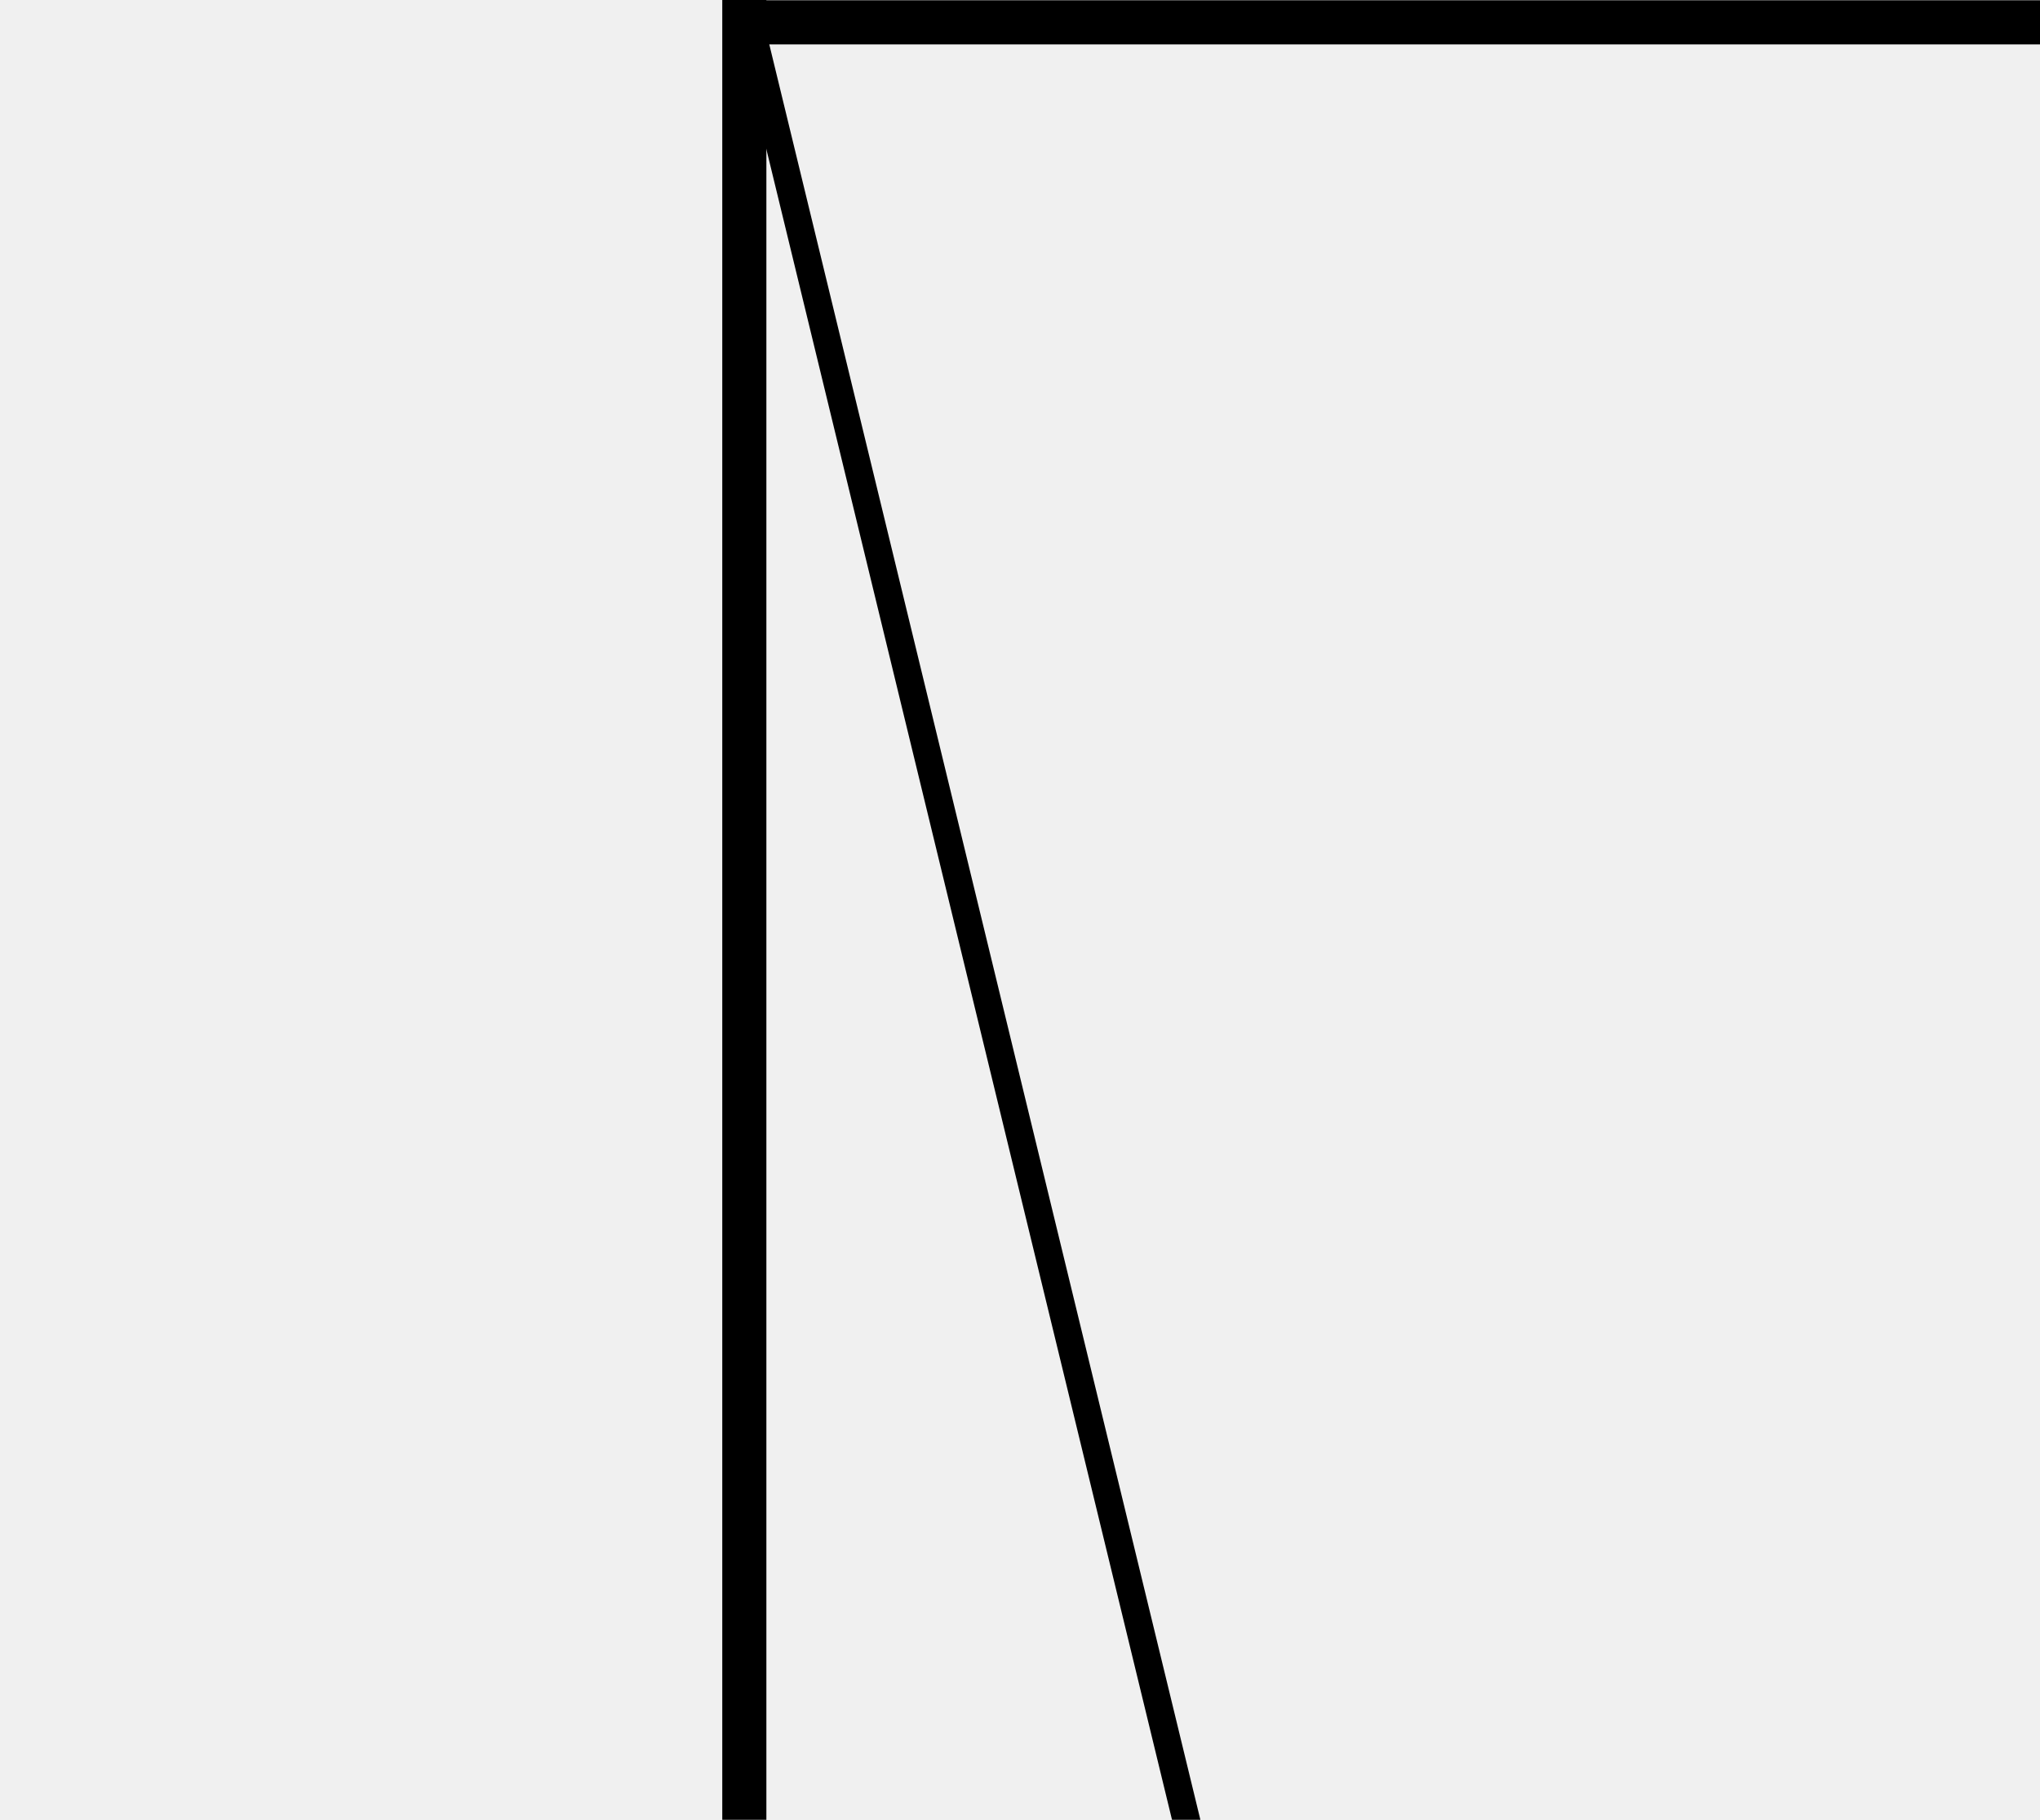
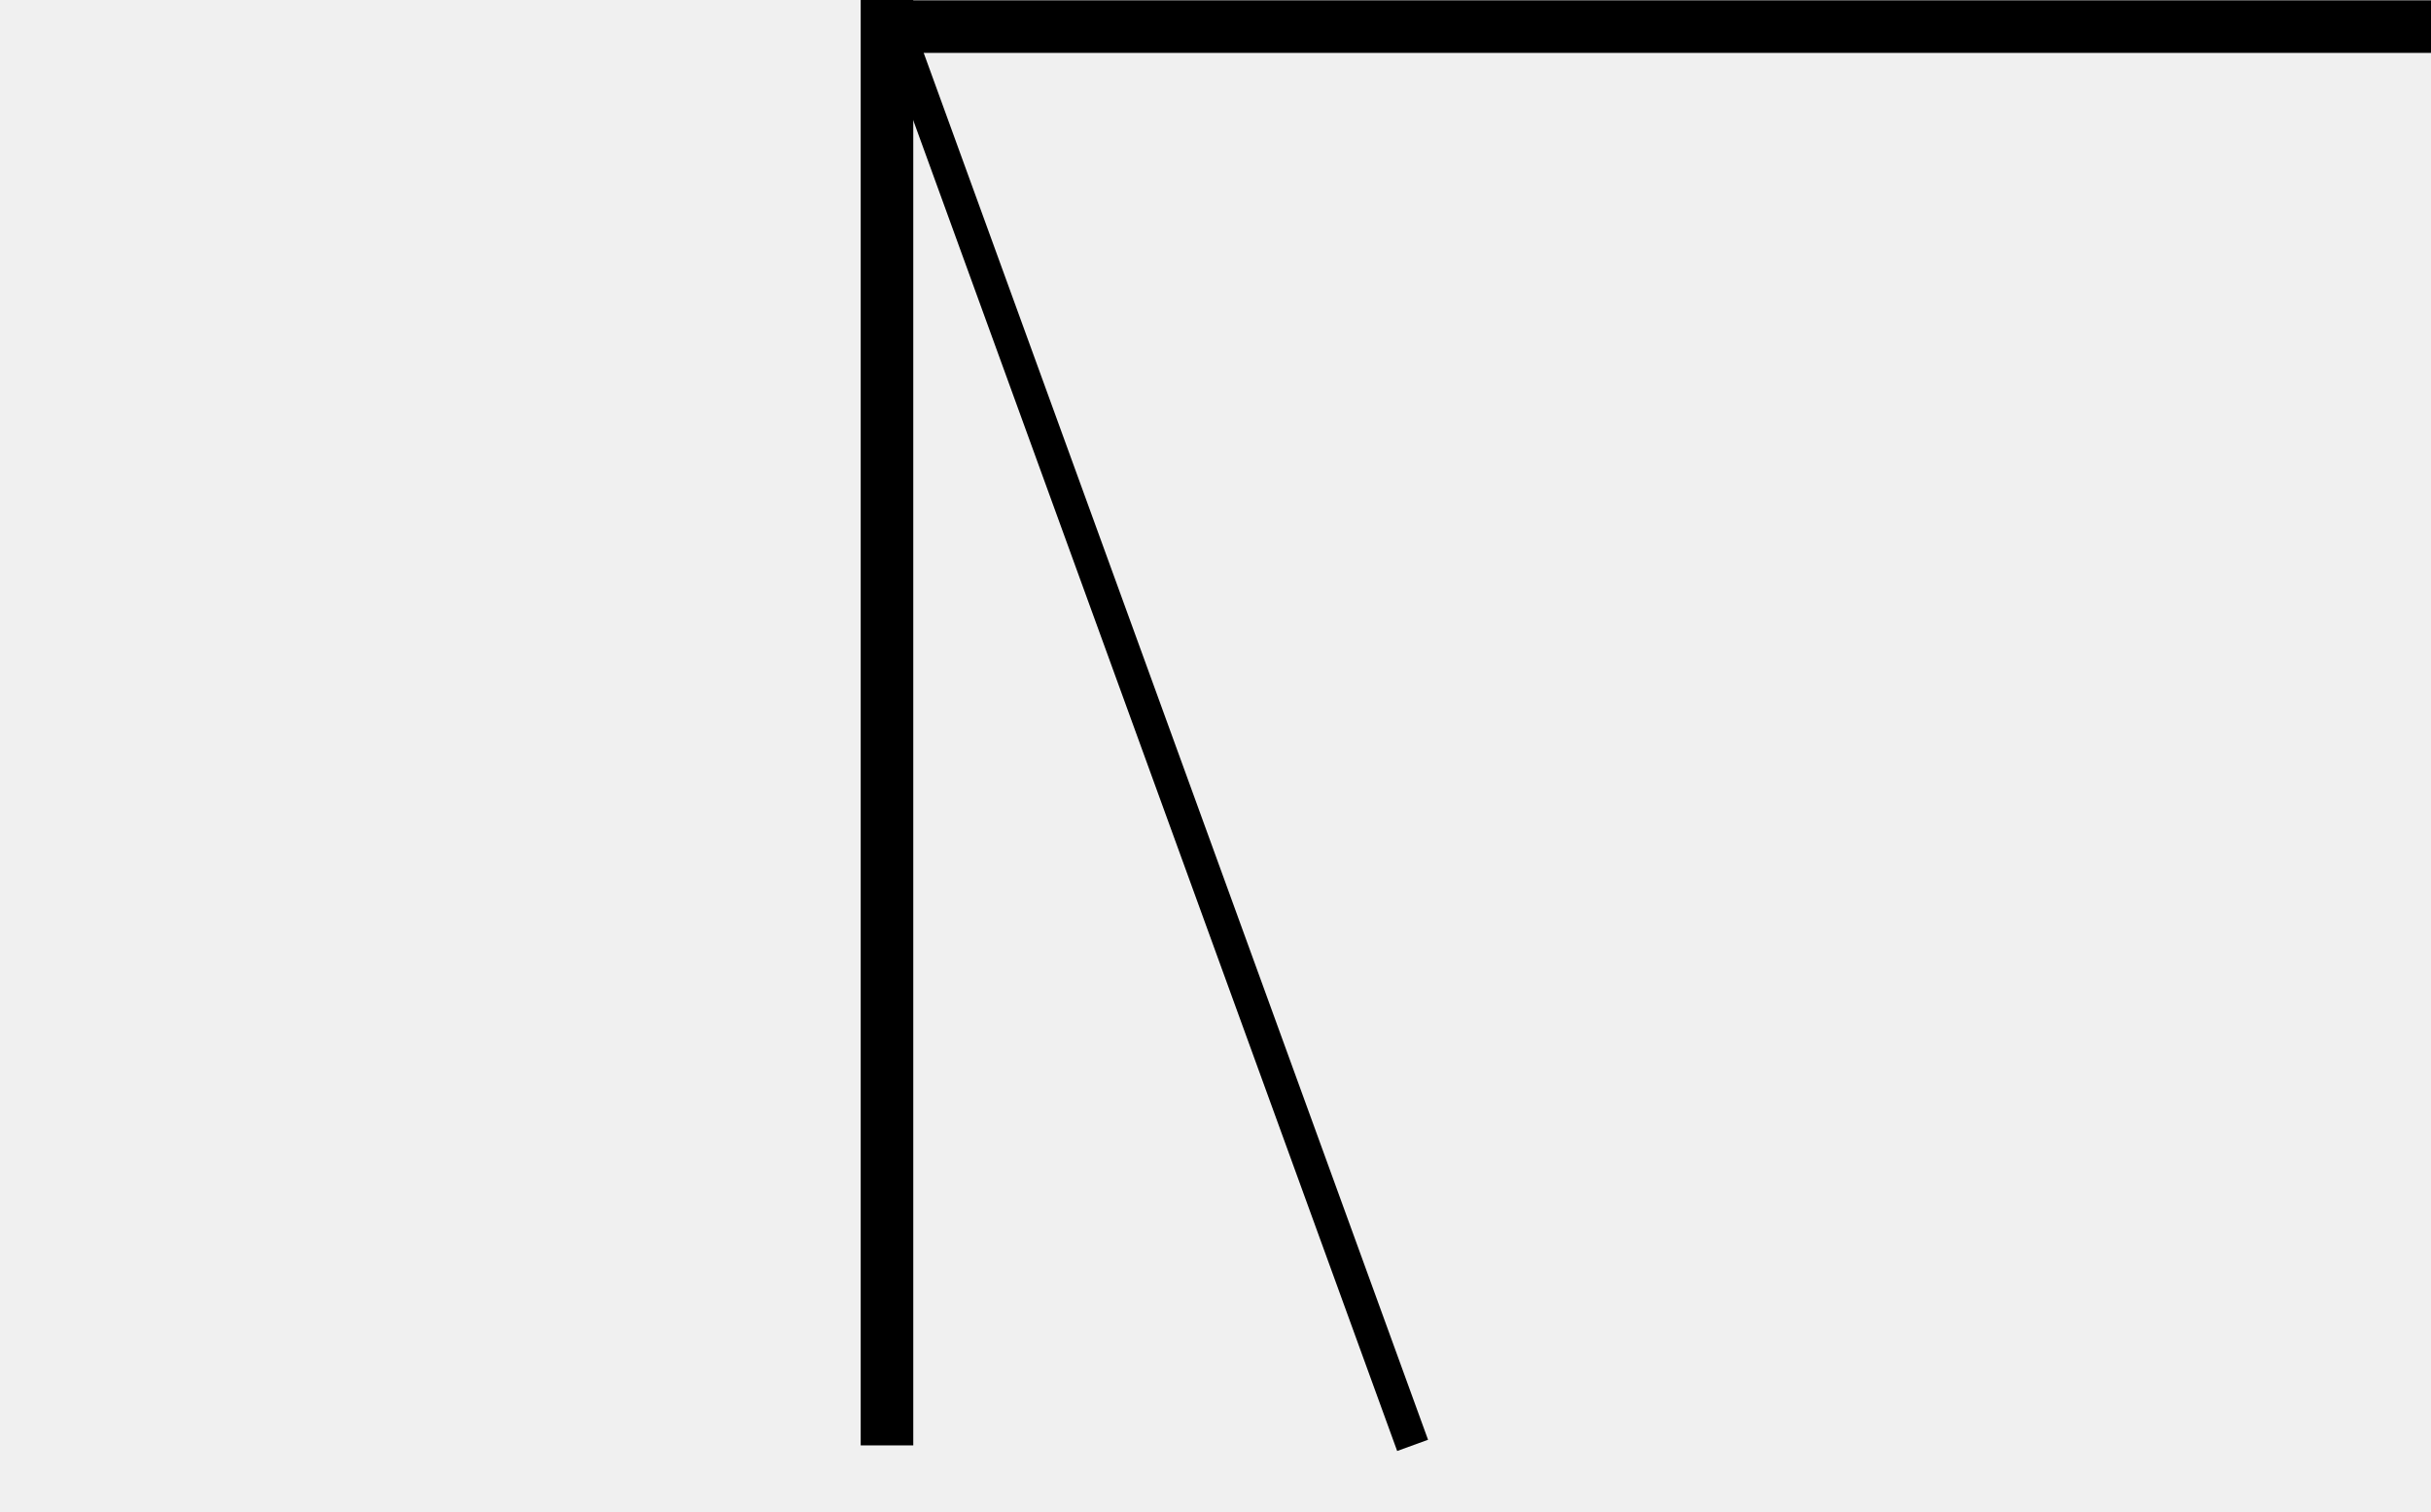
- <svg xmlns="http://www.w3.org/2000/svg" width="37" height="33" viewBox="0 0 37 33" fill="none">
+ <svg xmlns="http://www.w3.org/2000/svg" width="37" height="23" viewBox="0 0 37 23" fill="none">
  <g clip-path="url(#clip0_324_2)">
-     <path d="M13.5 0L22 35" stroke="black" stroke-width="0.5" />
+     <path d="M13.5 0L21.5 22" stroke="black" stroke-width="0.5" />
    <path d="M13.5 0.405H37.5" stroke="black" stroke-width="0.8" />
-     <path d="M13.5 33L13.5 3.43323e-05" stroke="black" stroke-width="0.8" />
+     <path d="M13.5 22L13.5 7.82013e-05" stroke="black" stroke-width="0.8" />
  </g>
  <defs>
    <clipPath id="clip0_324_2">
-       <rect width="37" height="33" fill="white" />
+       <rect width="37" height="23" fill="white" />
    </clipPath>
  </defs>
</svg>
